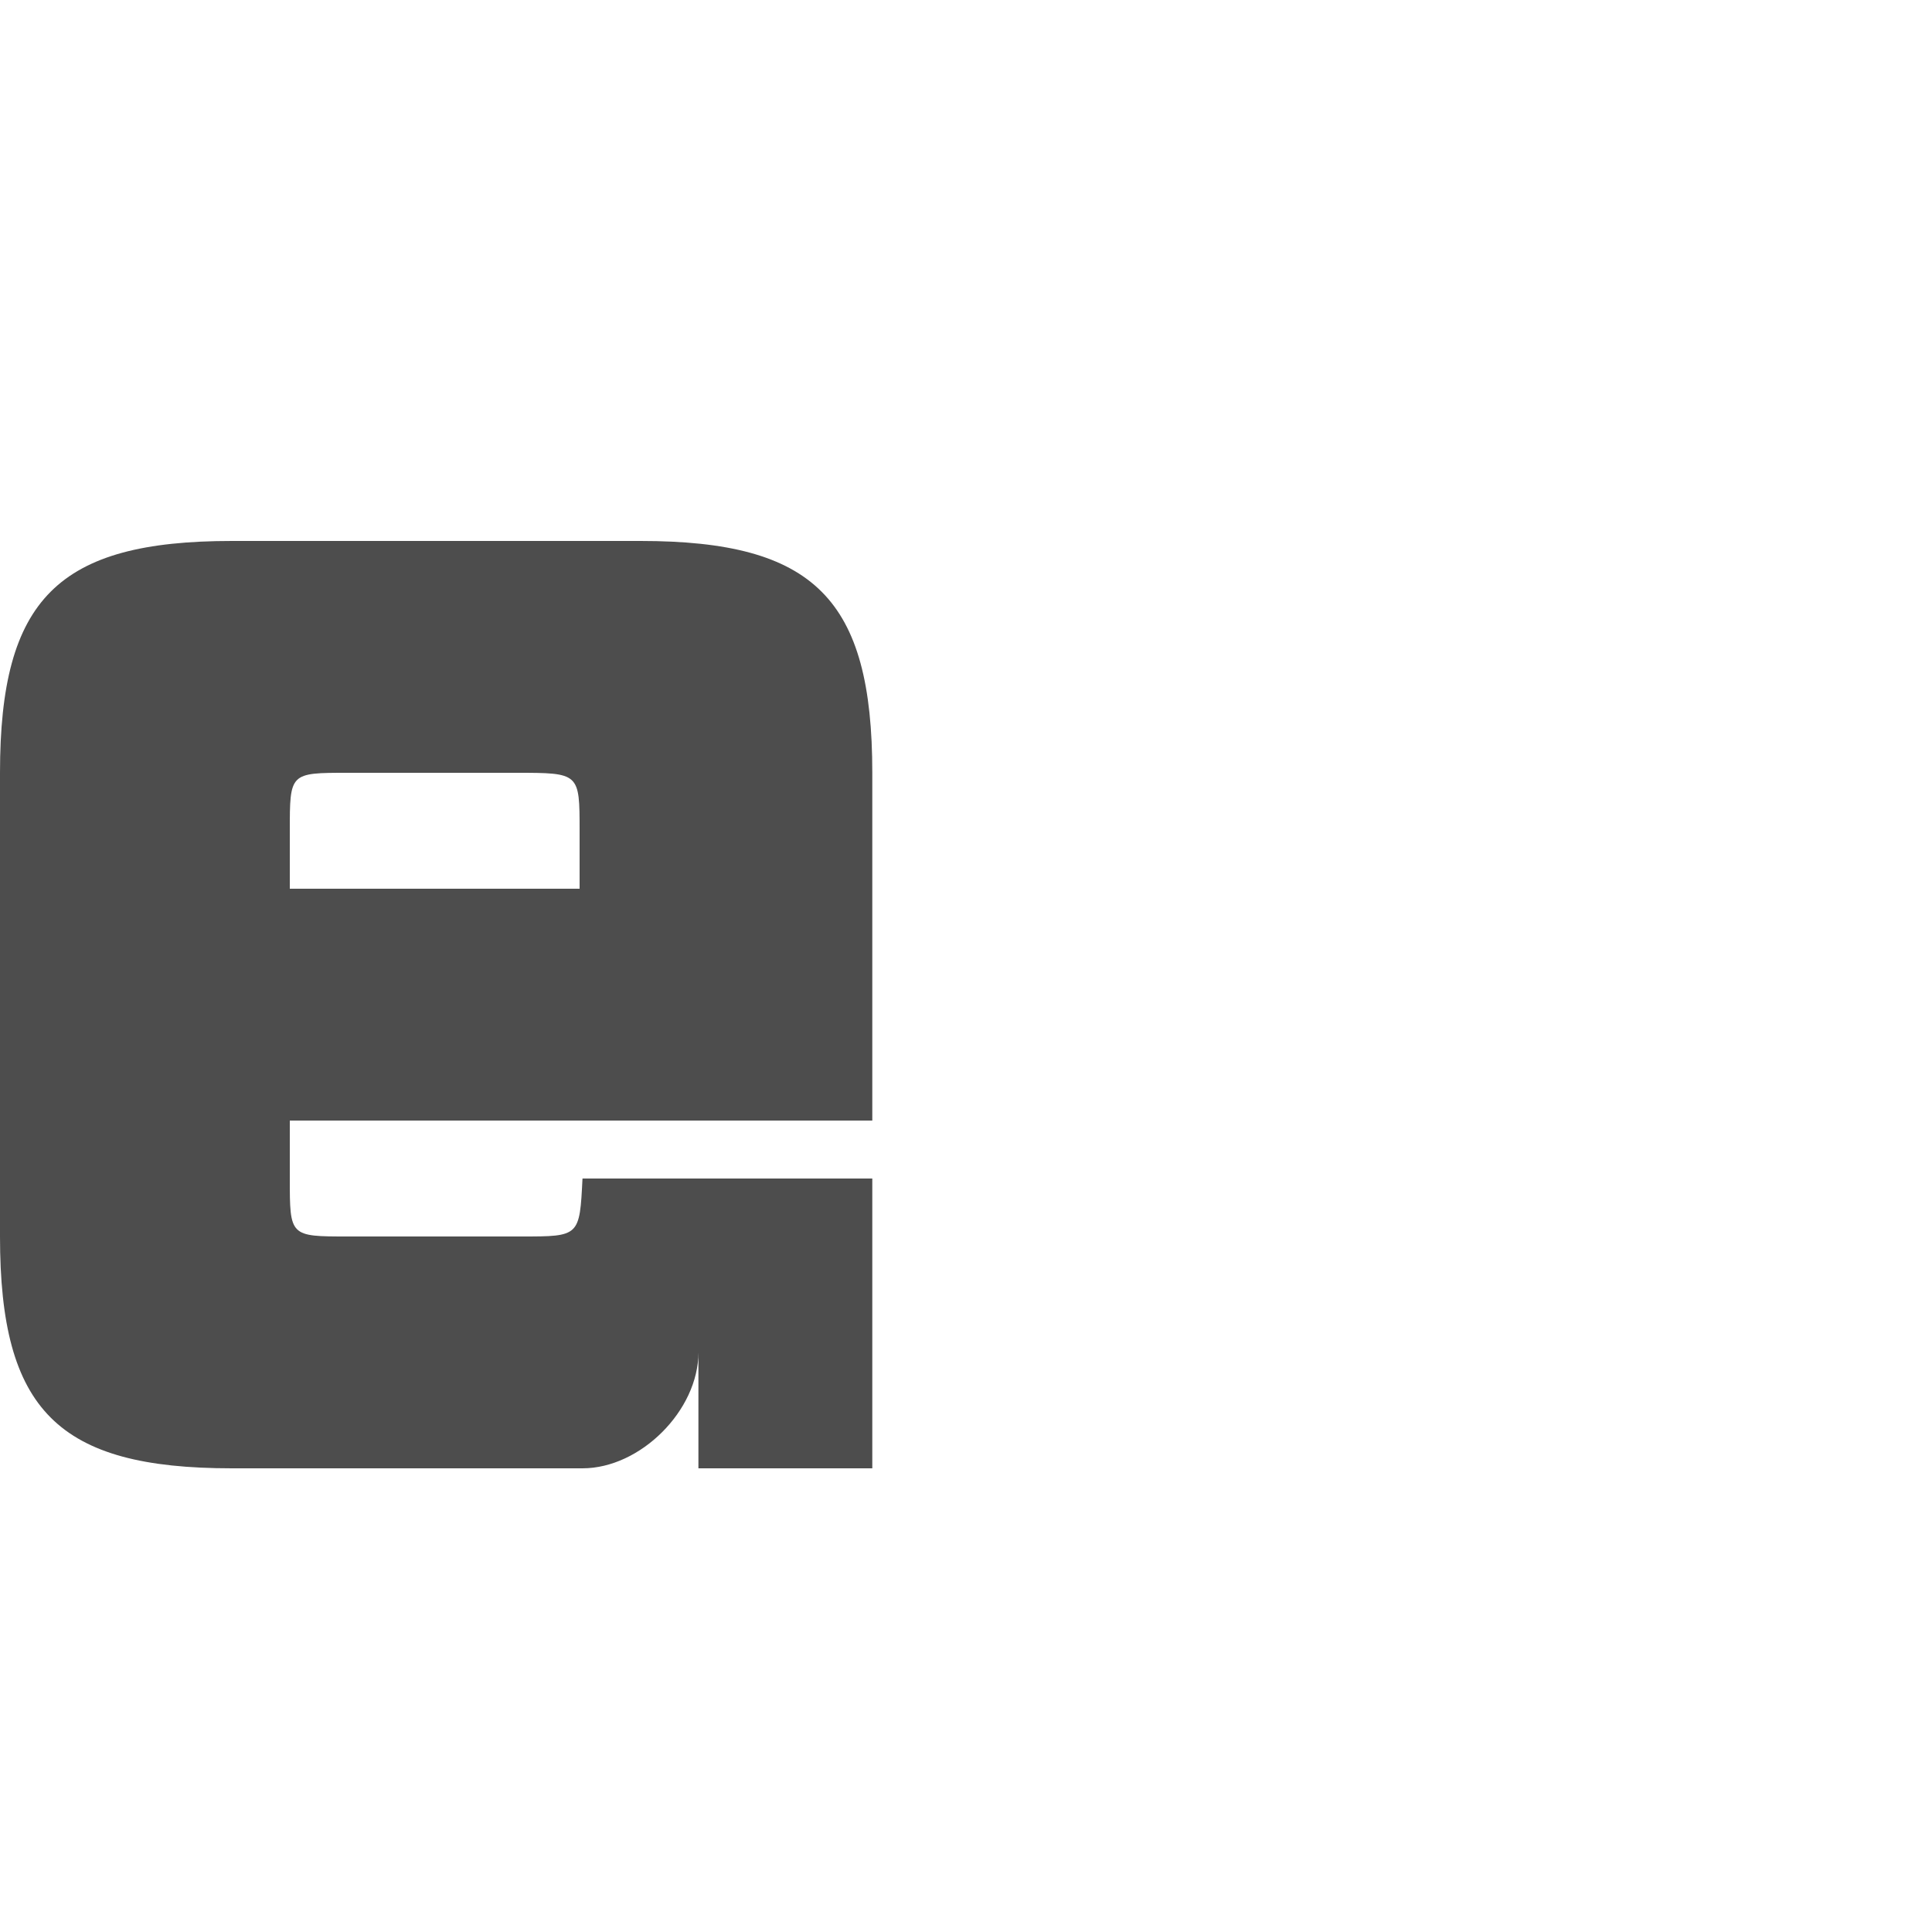
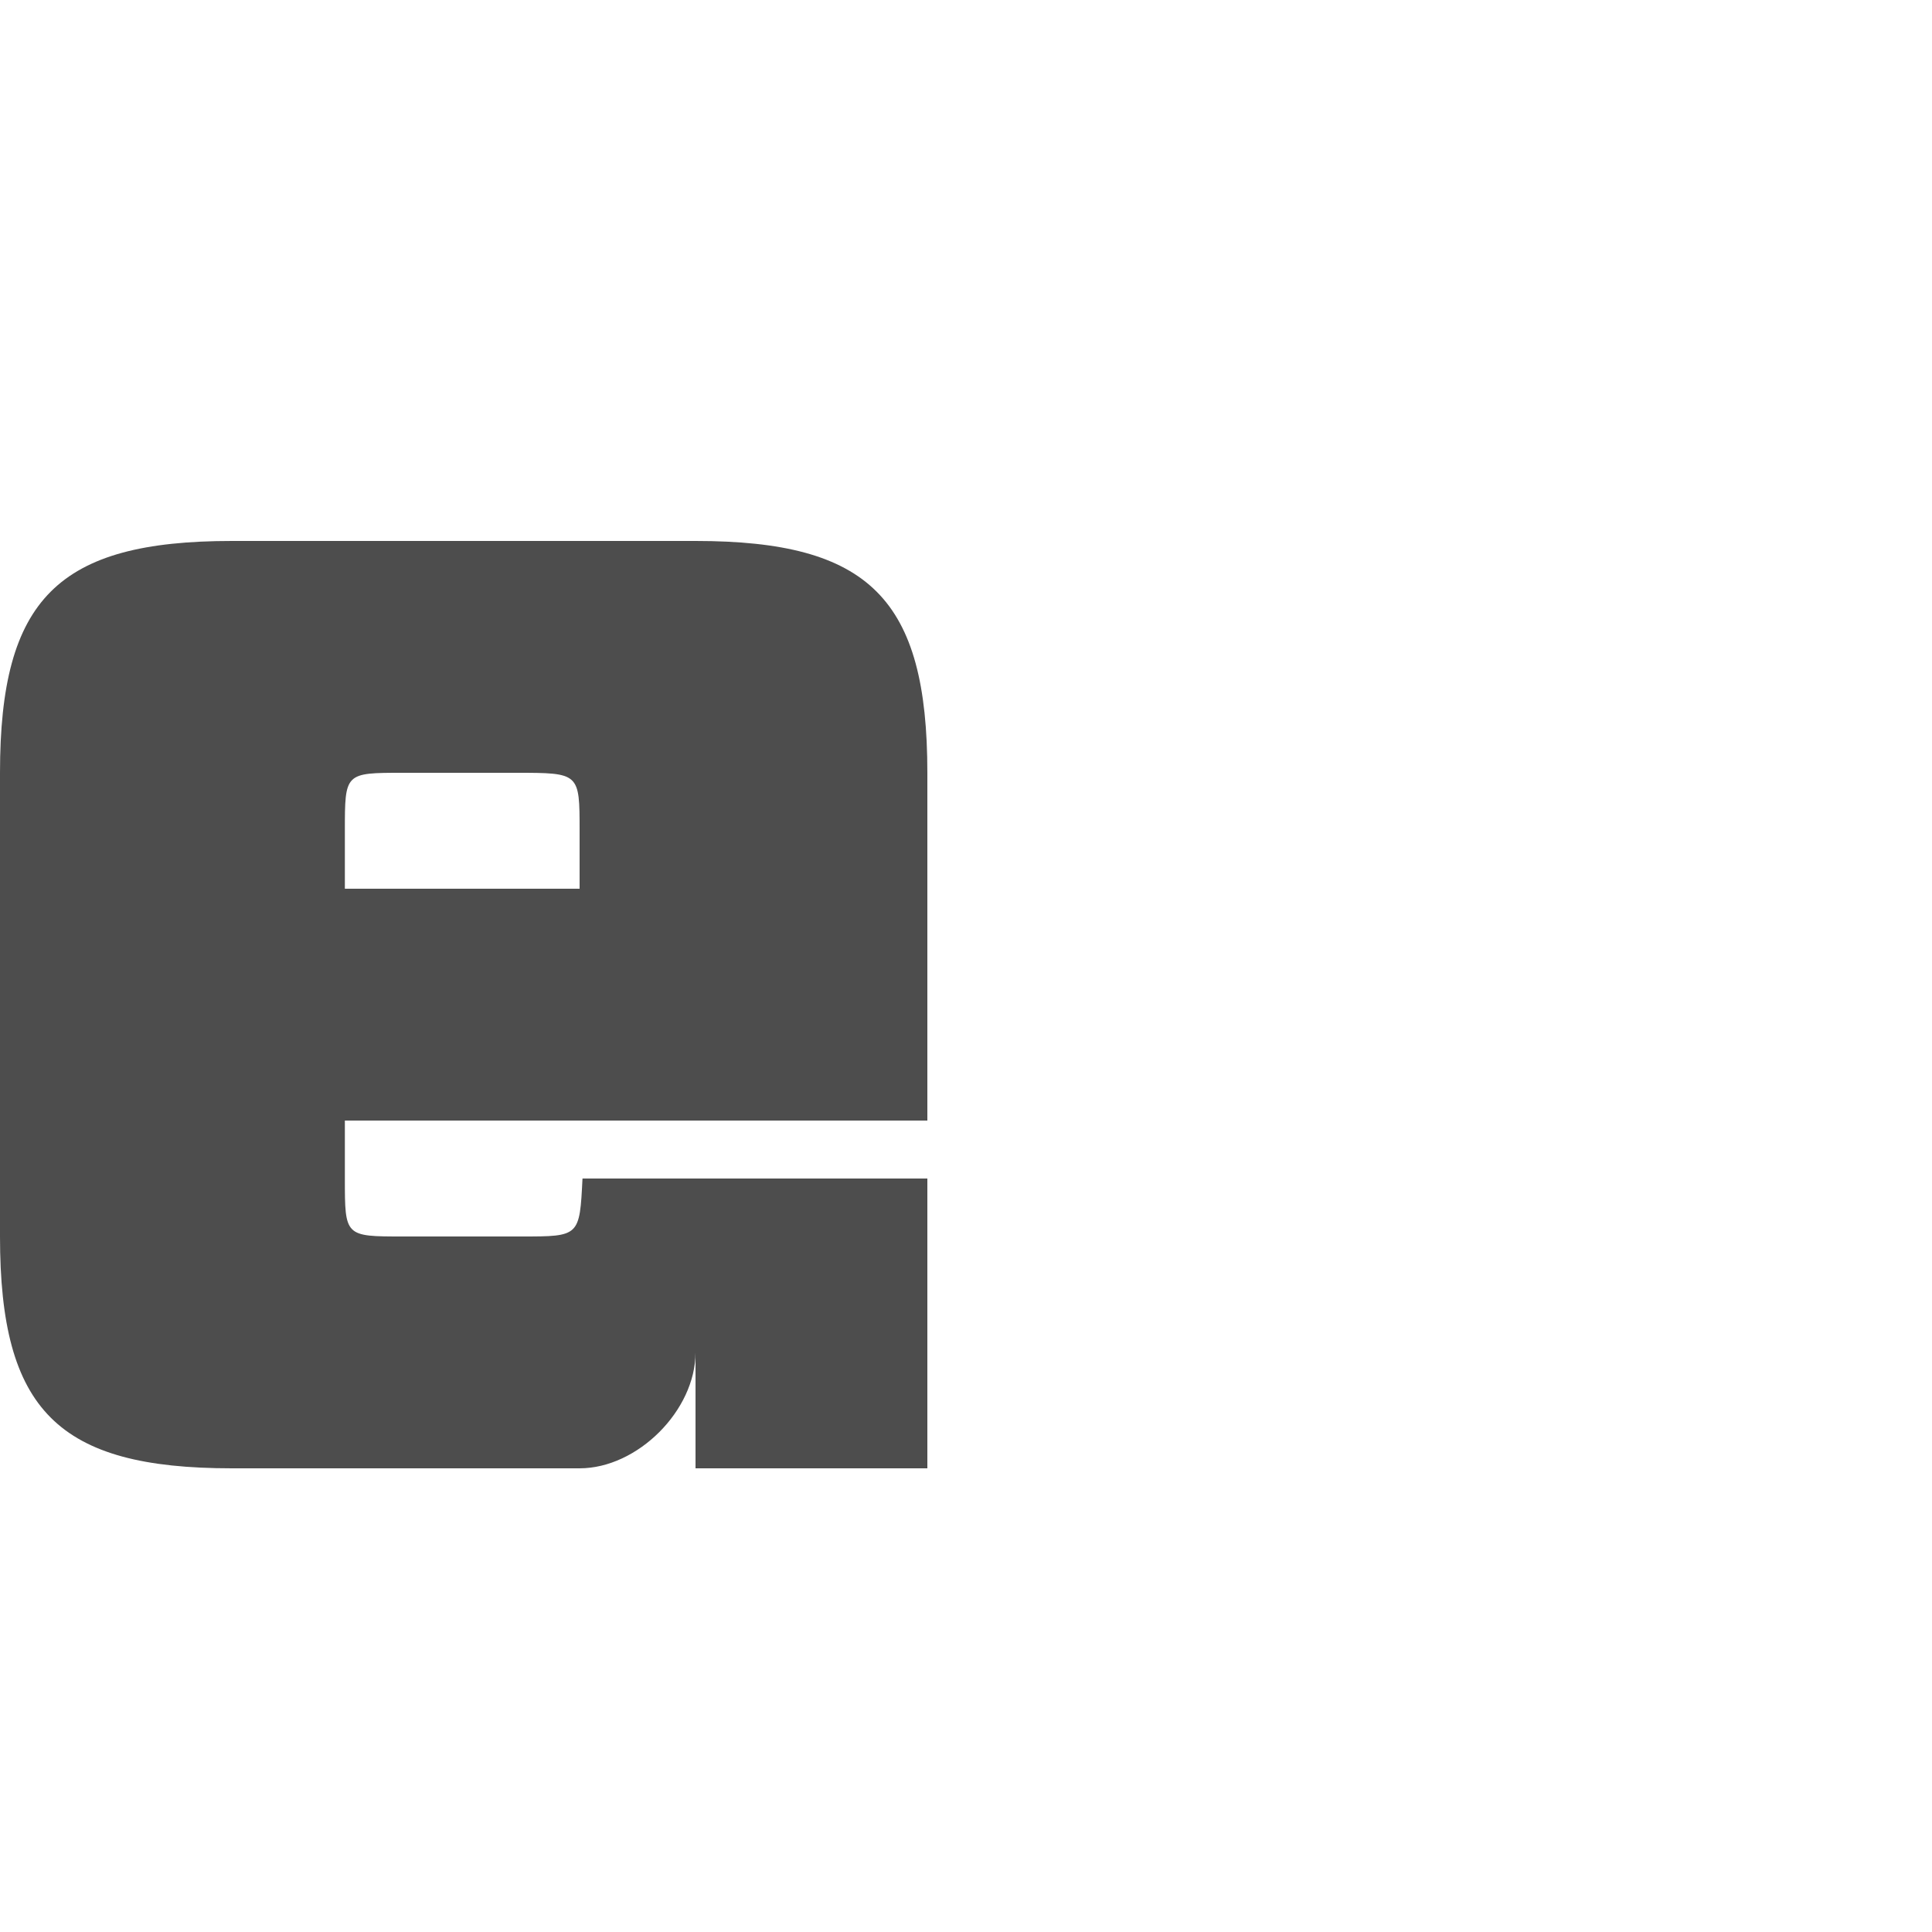
<svg xmlns="http://www.w3.org/2000/svg" width="1000" height="1000" id="svg3092" version="1.1">
  <defs id="defs5498" />
  <g id="layer1">
-     <path style="fill:#4d4d4d;fill-rule:evenodd;stroke:none" d="M 120,280 C 30,280 0,310 0,400 l 0,240 c 0,90 30,120 120,120 l 181.5,0 c 30,0 60,-30 60,-60 l 0,60 90,0 0,-150 -150,0 C 300,640 300,640 270,640 l -90,0 c -30,0 -30,0 -30,-30 l 0,-30 150,0 151.5,0 0,-180 c 0,-90 -30,-120 -120,-120 z m 30,150 c 0,-30 0,-30 30,-30 l 87,0 c 33,0 33,0 33,30 l 0,30 -150,0 z" id="path3485-3" />
+     <path style="fill:#4d4d4d;fill-rule:evenodd;stroke:none" d="M 120,280 C 30,280 0,310 0,400 l 0,240 c 0,90 30,120 120,120 l 180,0 c 30,0 60,-30 60,-60 l 0,60 120,0 0,-150 -178.5,0 C 300,640 300,640 270,640 l -61.5,0 c -30,0 -30,0 -30,-30 l 0,-30 121.5,0 180,0 0,-180 C 480,310 450,280 360,280 z m 58.5,150 c 0,-30 0,-30 30,-30 l 58.5,0 c 33,0 33,0 33,30 l 0,30 -121.5,0 z" id="path3485-3" />
  </g>
</svg>
